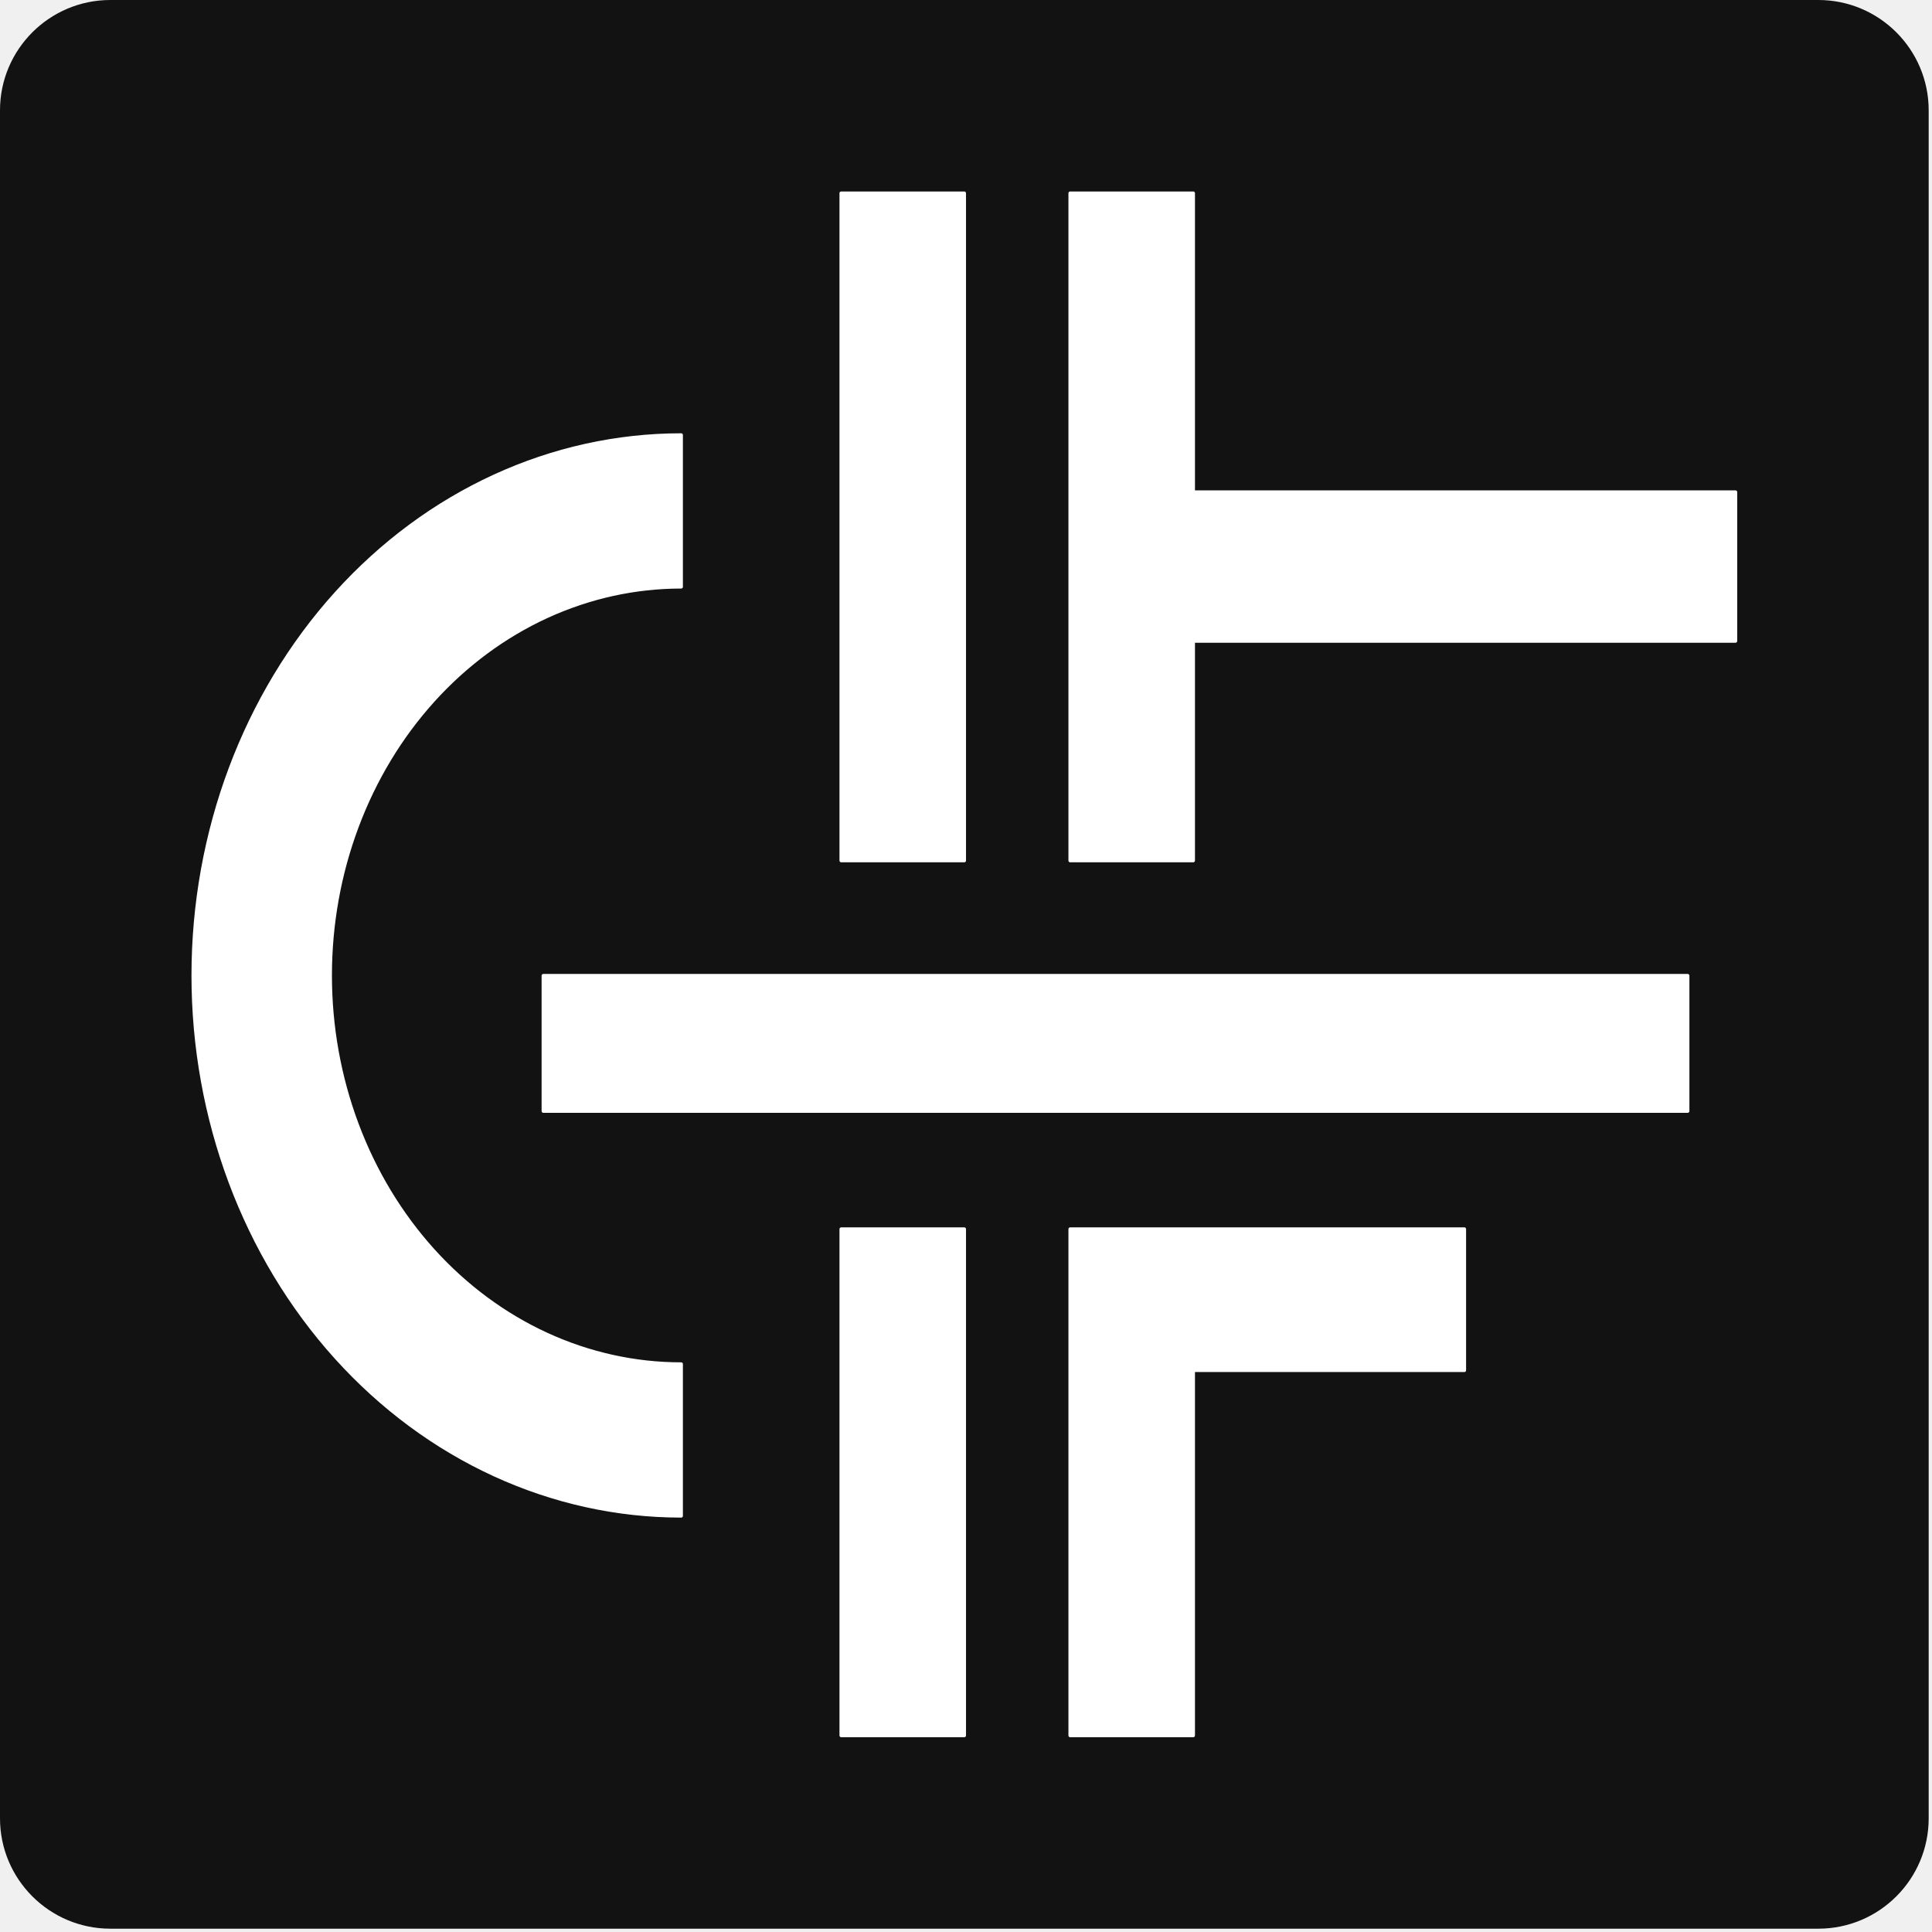
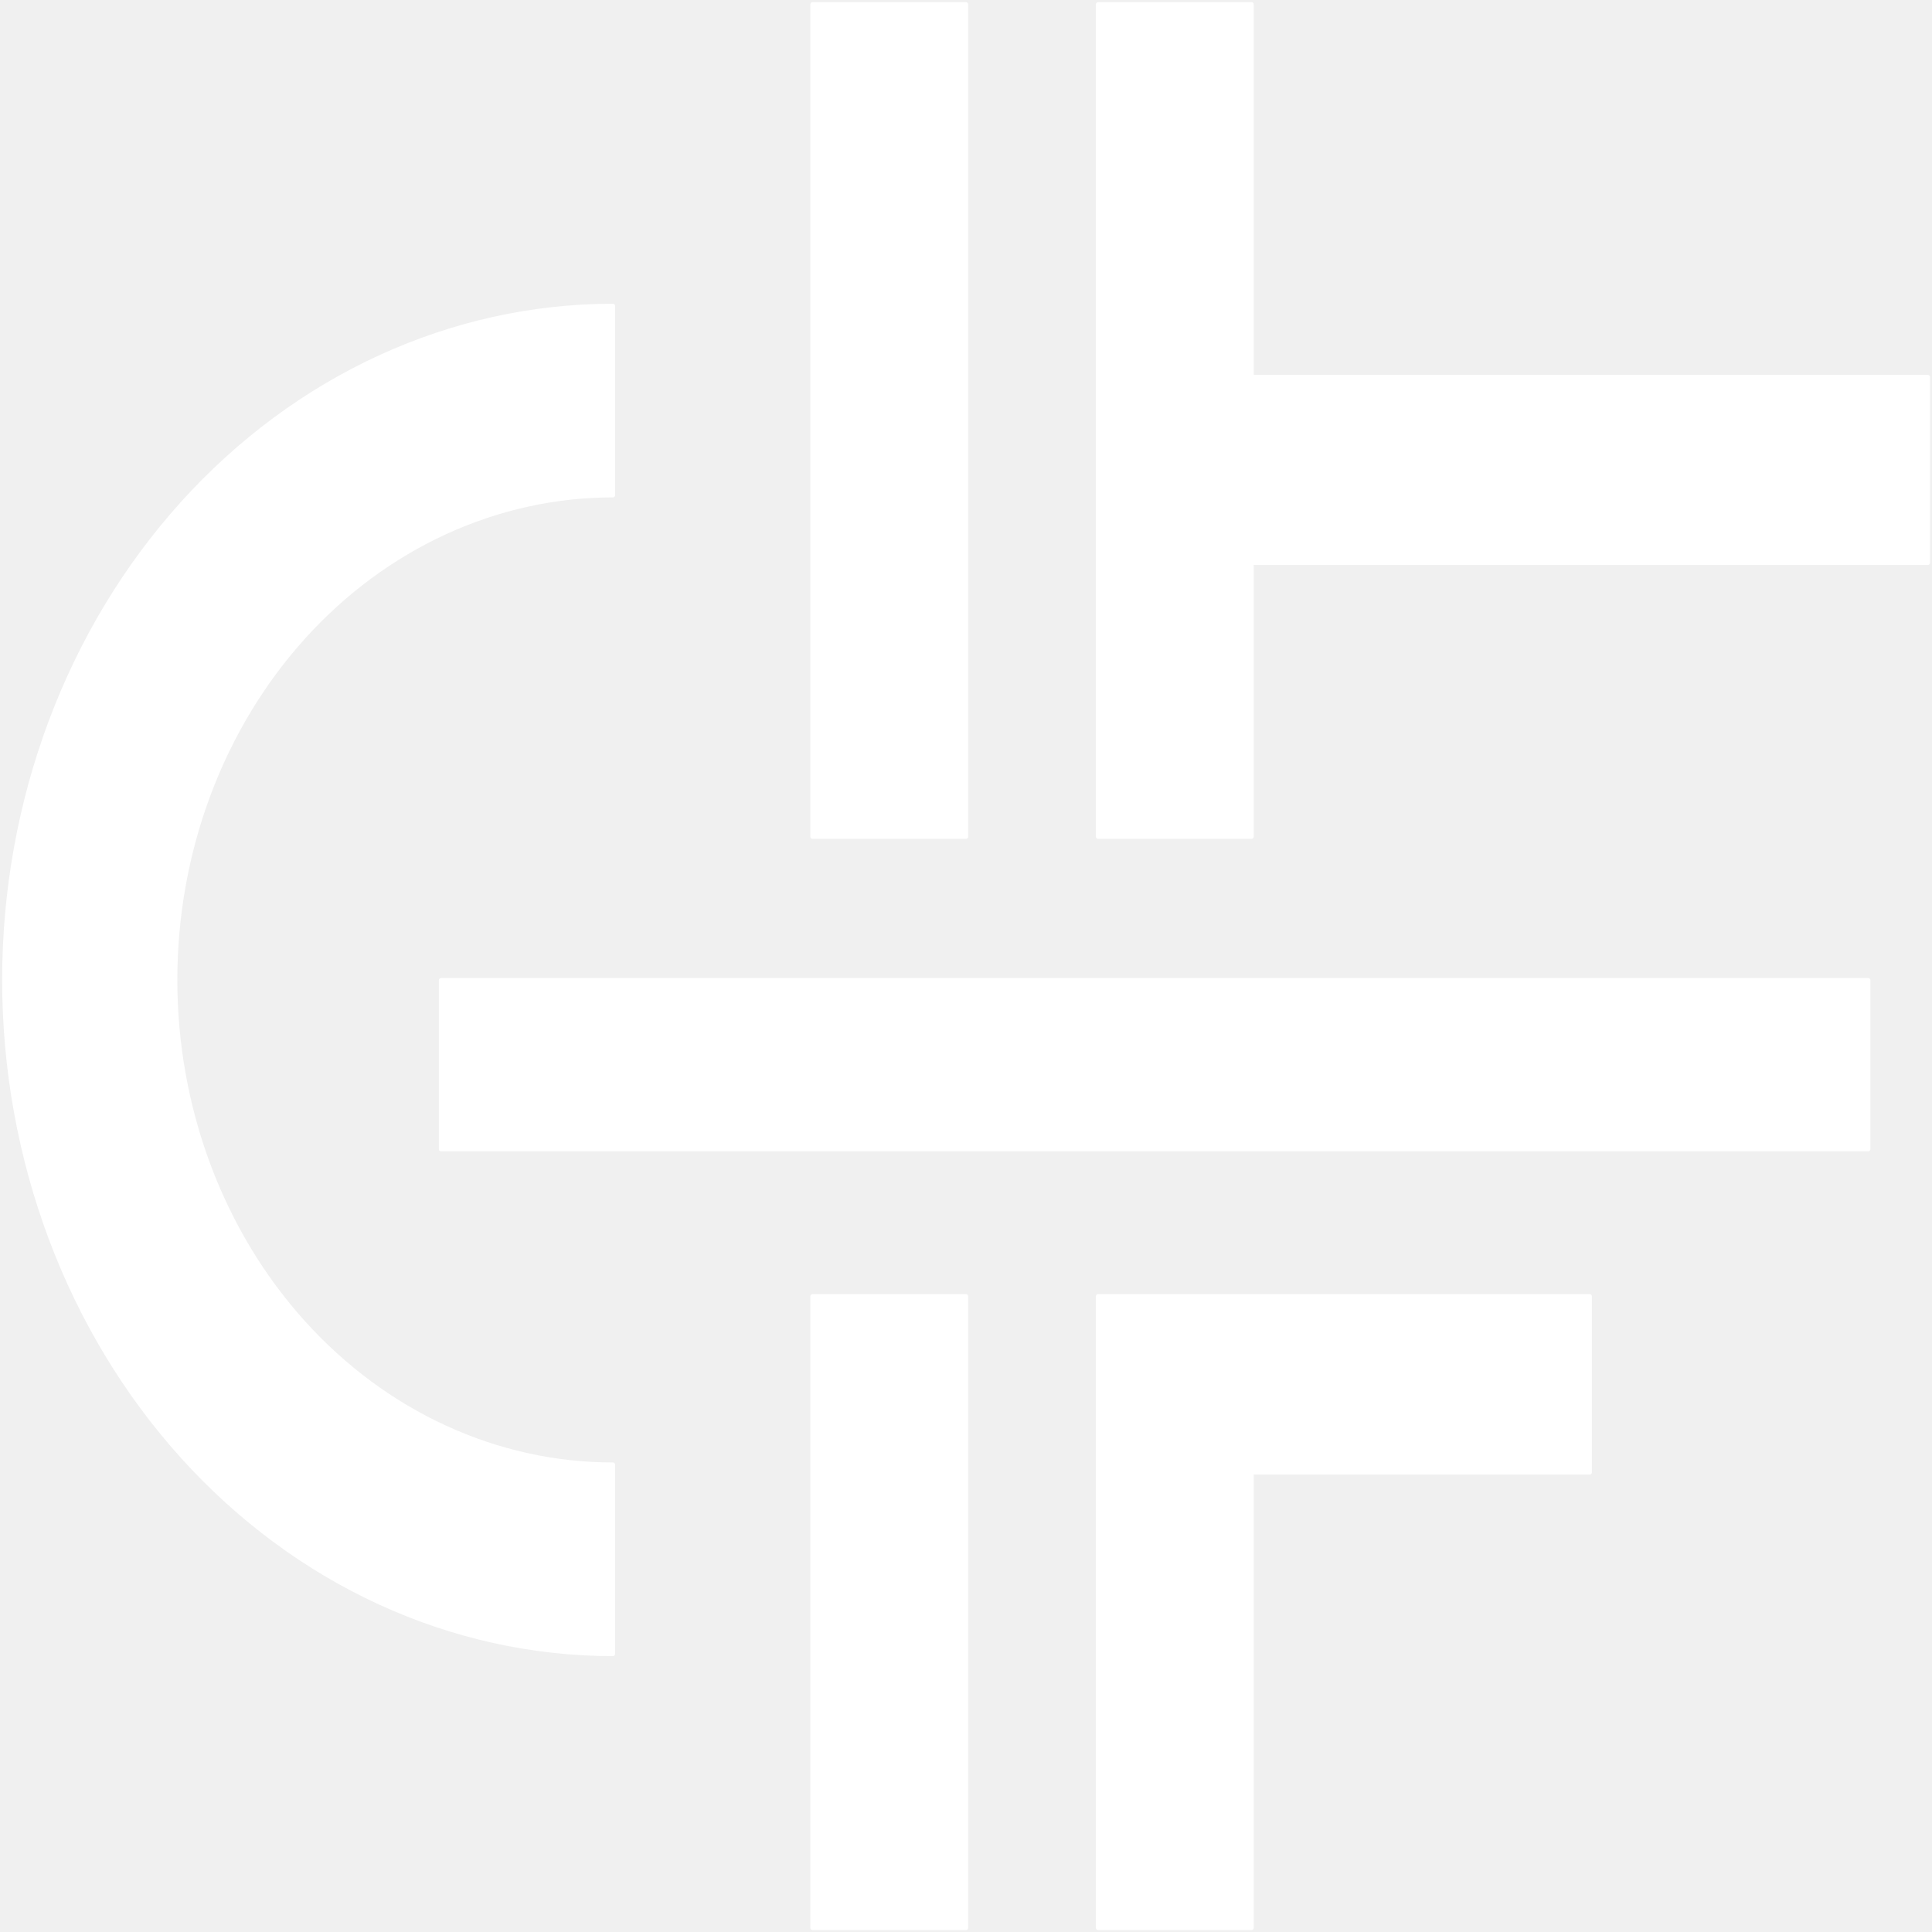
- <svg xmlns="http://www.w3.org/2000/svg" width="560" height="560" viewBox="0 0 560 560" fill="none">
-   <rect width="559.04" height="559.04" rx="32" fill="#121212" />
-   <path d="M279.504 56H243.827V249.444H279.504V56Z" fill="white" stroke="white" stroke-linecap="round" stroke-linejoin="round" />
-   <path d="M489.182 282.806H157.485V322.056H489.182V282.806Z" fill="white" stroke="white" stroke-linecap="round" stroke-linejoin="round" />
-   <path d="M279.504 356.259H243.827V503.04H279.504V356.259Z" fill="white" stroke="white" stroke-linecap="round" stroke-linejoin="round" />
-   <path d="M310.191 356.259V503.04H345.868V397.19H424.454V356.259H310.191Z" fill="white" stroke="white" stroke-linecap="round" stroke-linejoin="round" />
-   <path d="M310.191 249.445V56H345.868V142.63H503.04V185.804H345.868V249.445H310.191Z" fill="white" stroke="white" stroke-linecap="round" stroke-linejoin="round" />
-   <path d="M95.715 282.732C95.713 297.525 98.344 312.173 103.456 325.839C108.568 339.506 116.061 351.924 125.507 362.385C134.954 372.845 146.169 381.143 158.511 386.804C170.854 392.465 184.083 395.379 197.443 395.379V439.386C159.927 439.376 123.95 422.867 97.426 393.491C70.901 364.115 56 324.276 56 282.737C56 241.198 70.901 201.36 97.426 171.984C123.95 142.608 159.927 126.099 197.443 126.089V170.096C184.084 170.095 170.856 173.009 158.513 178.669C146.171 184.33 134.956 192.626 125.51 203.086C116.063 213.545 108.57 225.962 103.458 239.628C98.346 253.294 95.714 267.941 95.715 282.732Z" fill="white" stroke="white" stroke-linecap="round" stroke-linejoin="round" />
+ <svg xmlns="http://www.w3.org/2000/svg" width="449" height="449" viewBox="0 0 449 449" fill="none">
+   <path d="M224.504 1H188.827V194.444H224.504V1Z" fill="white" stroke="white" stroke-linecap="round" stroke-linejoin="round" />
+   <path d="M434.182 227.806H102.485V267.056H434.182V227.806Z" fill="white" stroke="white" stroke-linecap="round" stroke-linejoin="round" />
+   <path d="M224.504 301.259H188.827V448.04H224.504V301.259Z" fill="white" stroke="white" stroke-linecap="round" stroke-linejoin="round" />
+   <path d="M255.191 301.259V448.04H290.868V342.19H369.454V301.259H255.191Z" fill="white" stroke="white" stroke-linecap="round" stroke-linejoin="round" />
+   <path d="M255.191 194.445V1H290.868V87.63H448.04V130.804H290.868V194.445H255.191Z" fill="white" stroke="white" stroke-linecap="round" stroke-linejoin="round" />
+   <path d="M40.715 227.732C40.713 242.525 43.344 257.173 48.456 270.839C53.568 284.506 61.061 296.924 70.507 307.385C79.954 317.845 91.168 326.143 103.511 331.804C115.854 337.465 129.083 340.379 142.443 340.379V384.386C104.927 384.376 68.95 367.867 42.426 338.491C15.901 309.115 1 269.276 1 227.737C1 186.198 15.901 146.36 42.426 116.984C68.95 87.608 104.927 71.099 142.443 71.088V115.096C129.084 115.095 115.856 118.009 103.513 123.669C91.171 129.33 79.956 137.626 70.51 148.086C61.063 158.545 53.57 170.962 48.458 184.628C43.346 198.294 40.714 212.941 40.715 227.732Z" fill="white" stroke="white" stroke-linecap="round" stroke-linejoin="round" />
</svg>
